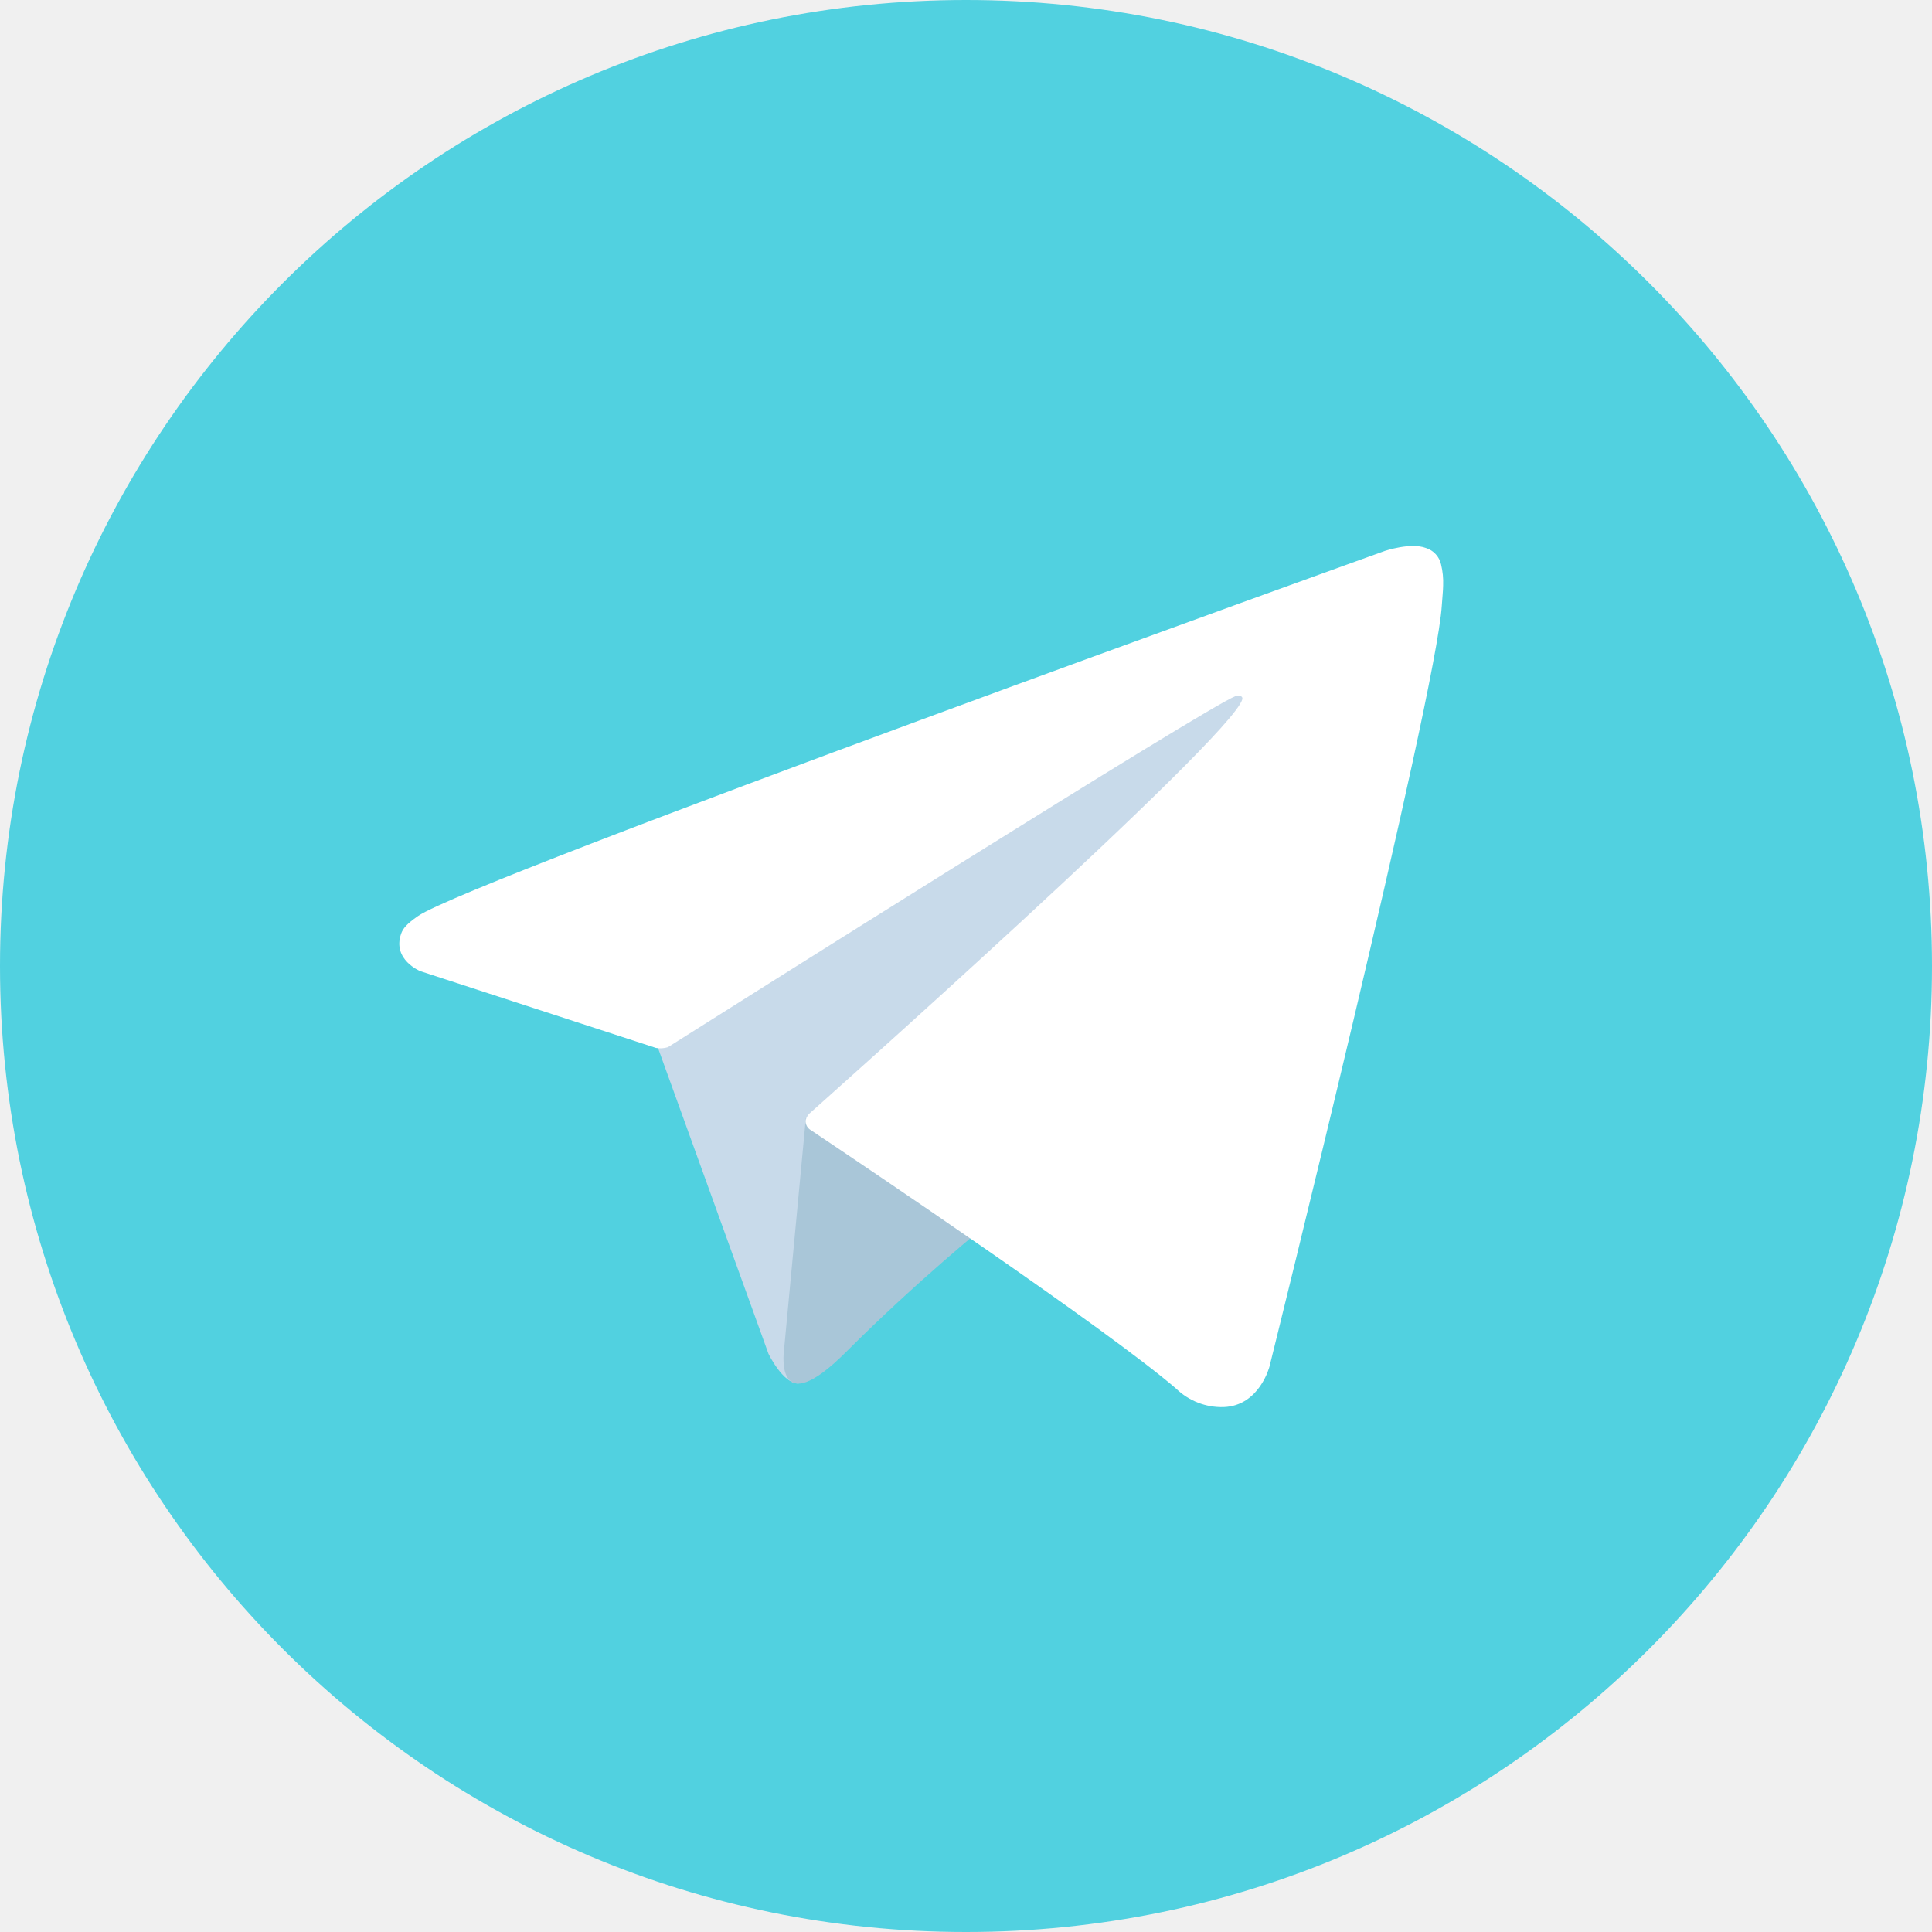
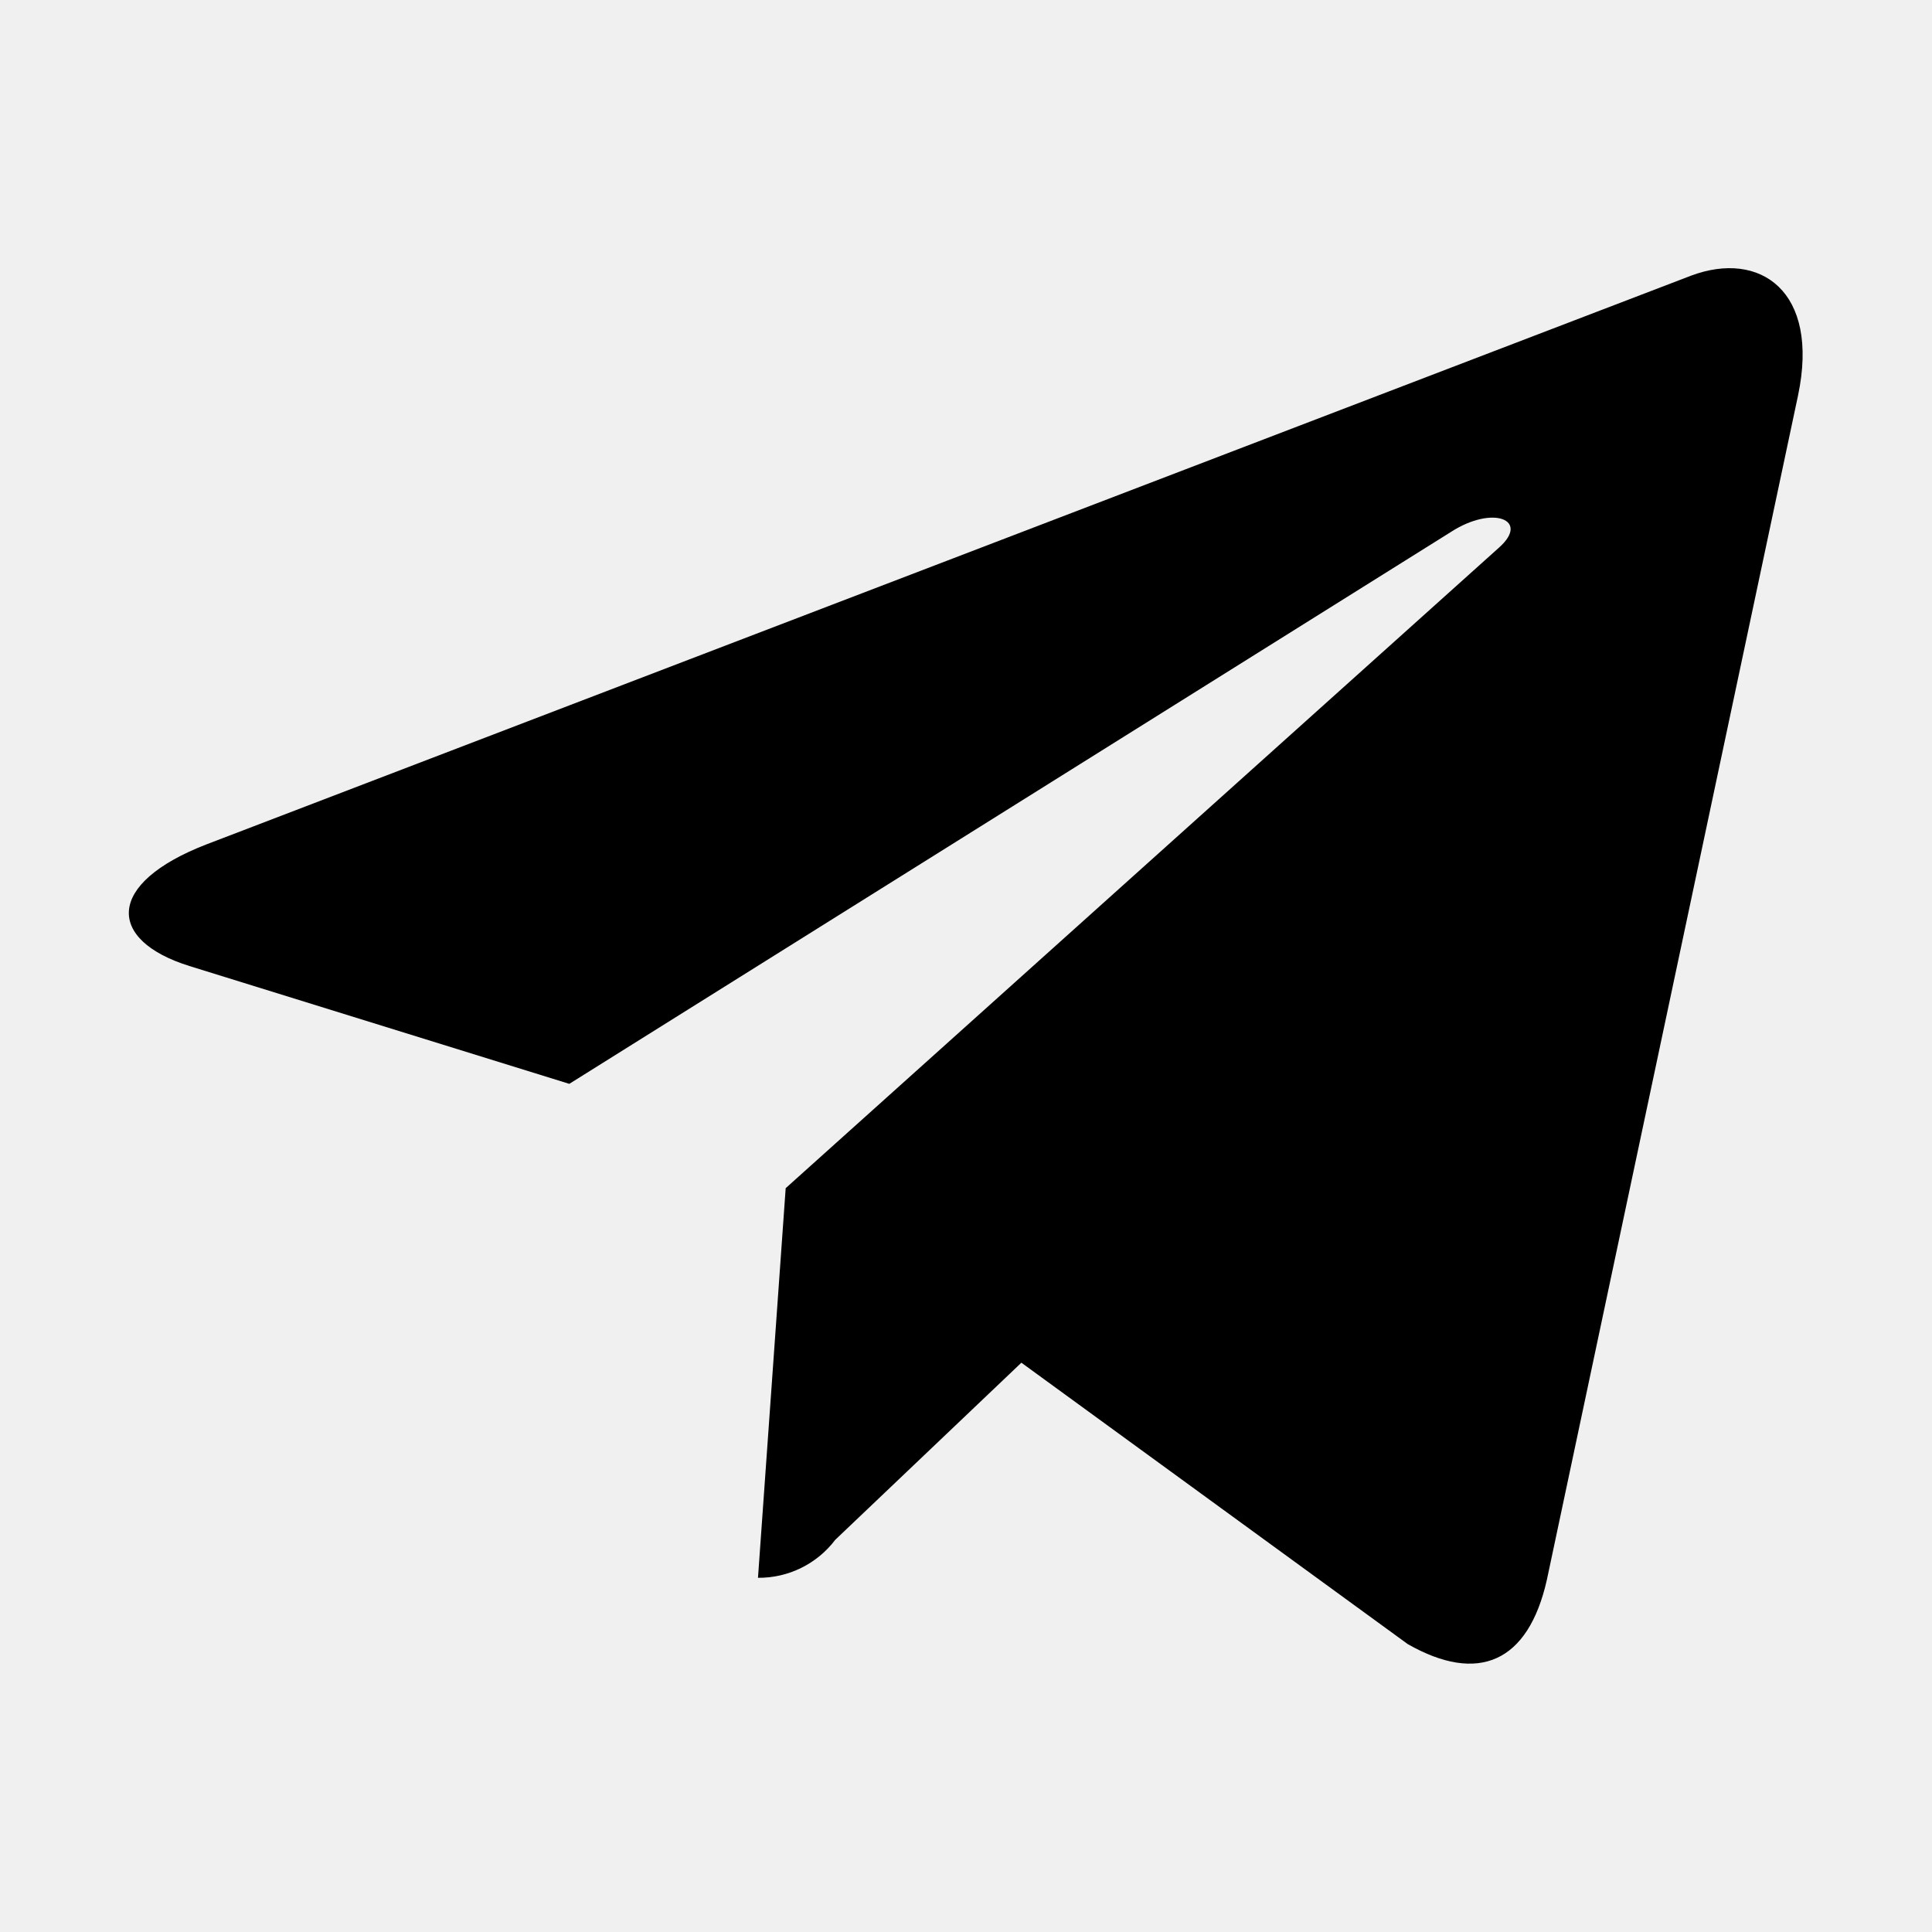
- <svg xmlns="http://www.w3.org/2000/svg" id="Livello_1" data-name="Livello 1" viewBox="0 0 240 240">
-   <defs>
-     <linearGradient id="linear-gradient" x1="120" y1="240" x2="120" gradientUnits="userSpaceOnUse">
-       <stop offset="0" stop-color="#51d1e0" />
-       <stop offset="1" stop-color="#51d1e0" />
-     </linearGradient>
-   </defs>
-   <circle cx="120" cy="120" r="120" fill="url(#linear-gradient)" />
-   <path d="M81.229,128.772l14.237,39.406s1.78,3.687,3.686,3.687,30.255-29.492,30.255-29.492l31.525-60.89L81.737,118.6Z" fill="#c8daea" />
-   <path d="M100.106,138.878l-2.733,29.046s-1.144,8.9,7.754,0,17.415-15.763,17.415-15.763" fill="#a9c6d8" />
-   <path d="M81.486,130.178,52.2,120.636s-3.5-1.42-2.373-4.64c.232-.664.7-1.229,2.1-2.2,6.489-4.523,120.106-45.36,120.106-45.36s3.208-1.081,5.1-.362a2.766,2.766,0,0,1,1.885,2.055,9.357,9.357,0,0,1,.254,2.585c-.009.752-.1,1.449-.169,2.542-.692,11.165-21.4,94.493-21.4,94.493s-1.239,4.876-5.678,5.043A8.13,8.13,0,0,1,146.1,172.5c-8.711-7.493-38.819-27.727-45.472-32.177a1.27,1.27,0,0,1-.546-.9c-.093-.469.417-1.05.417-1.05s52.426-46.6,53.821-51.492c.108-.379-.3-.566-.848-.4-3.482,1.281-63.844,39.4-70.506,43.607A3.21,3.21,0,0,1,81.486,130.178Z" fill="#fff" />
+ <svg xmlns="http://www.w3.org/2000/svg" id="Слой_2" data-name="Слой 2" width="18" height="18" viewBox="0 0 30 30">
+   <g id="Слой_1" data-name="Слой 1">
+     <path id="Path_3992" data-name="Path 3992" d="M12.2,18.45l-.43,6.05a1.49,1.49,0,0,0,1.2-.59l2.89-2.75,6,4.37c1.09.62,1.87.29,2.16-1l3.9-18.39h0c.34-1.62-.59-2.26-1.66-1.86L3.21,13.11c-1.58.61-1.55,1.49-.27,1.89l5.9,1.83L22.53,8.26c.65-.42,1.23-.19.75.24Z" fill="currentColor" />
+     <rect id="Rectangle_956" data-name="Rectangle 956" width="30" height="30" fill="none" />
+   </g>
</svg>
